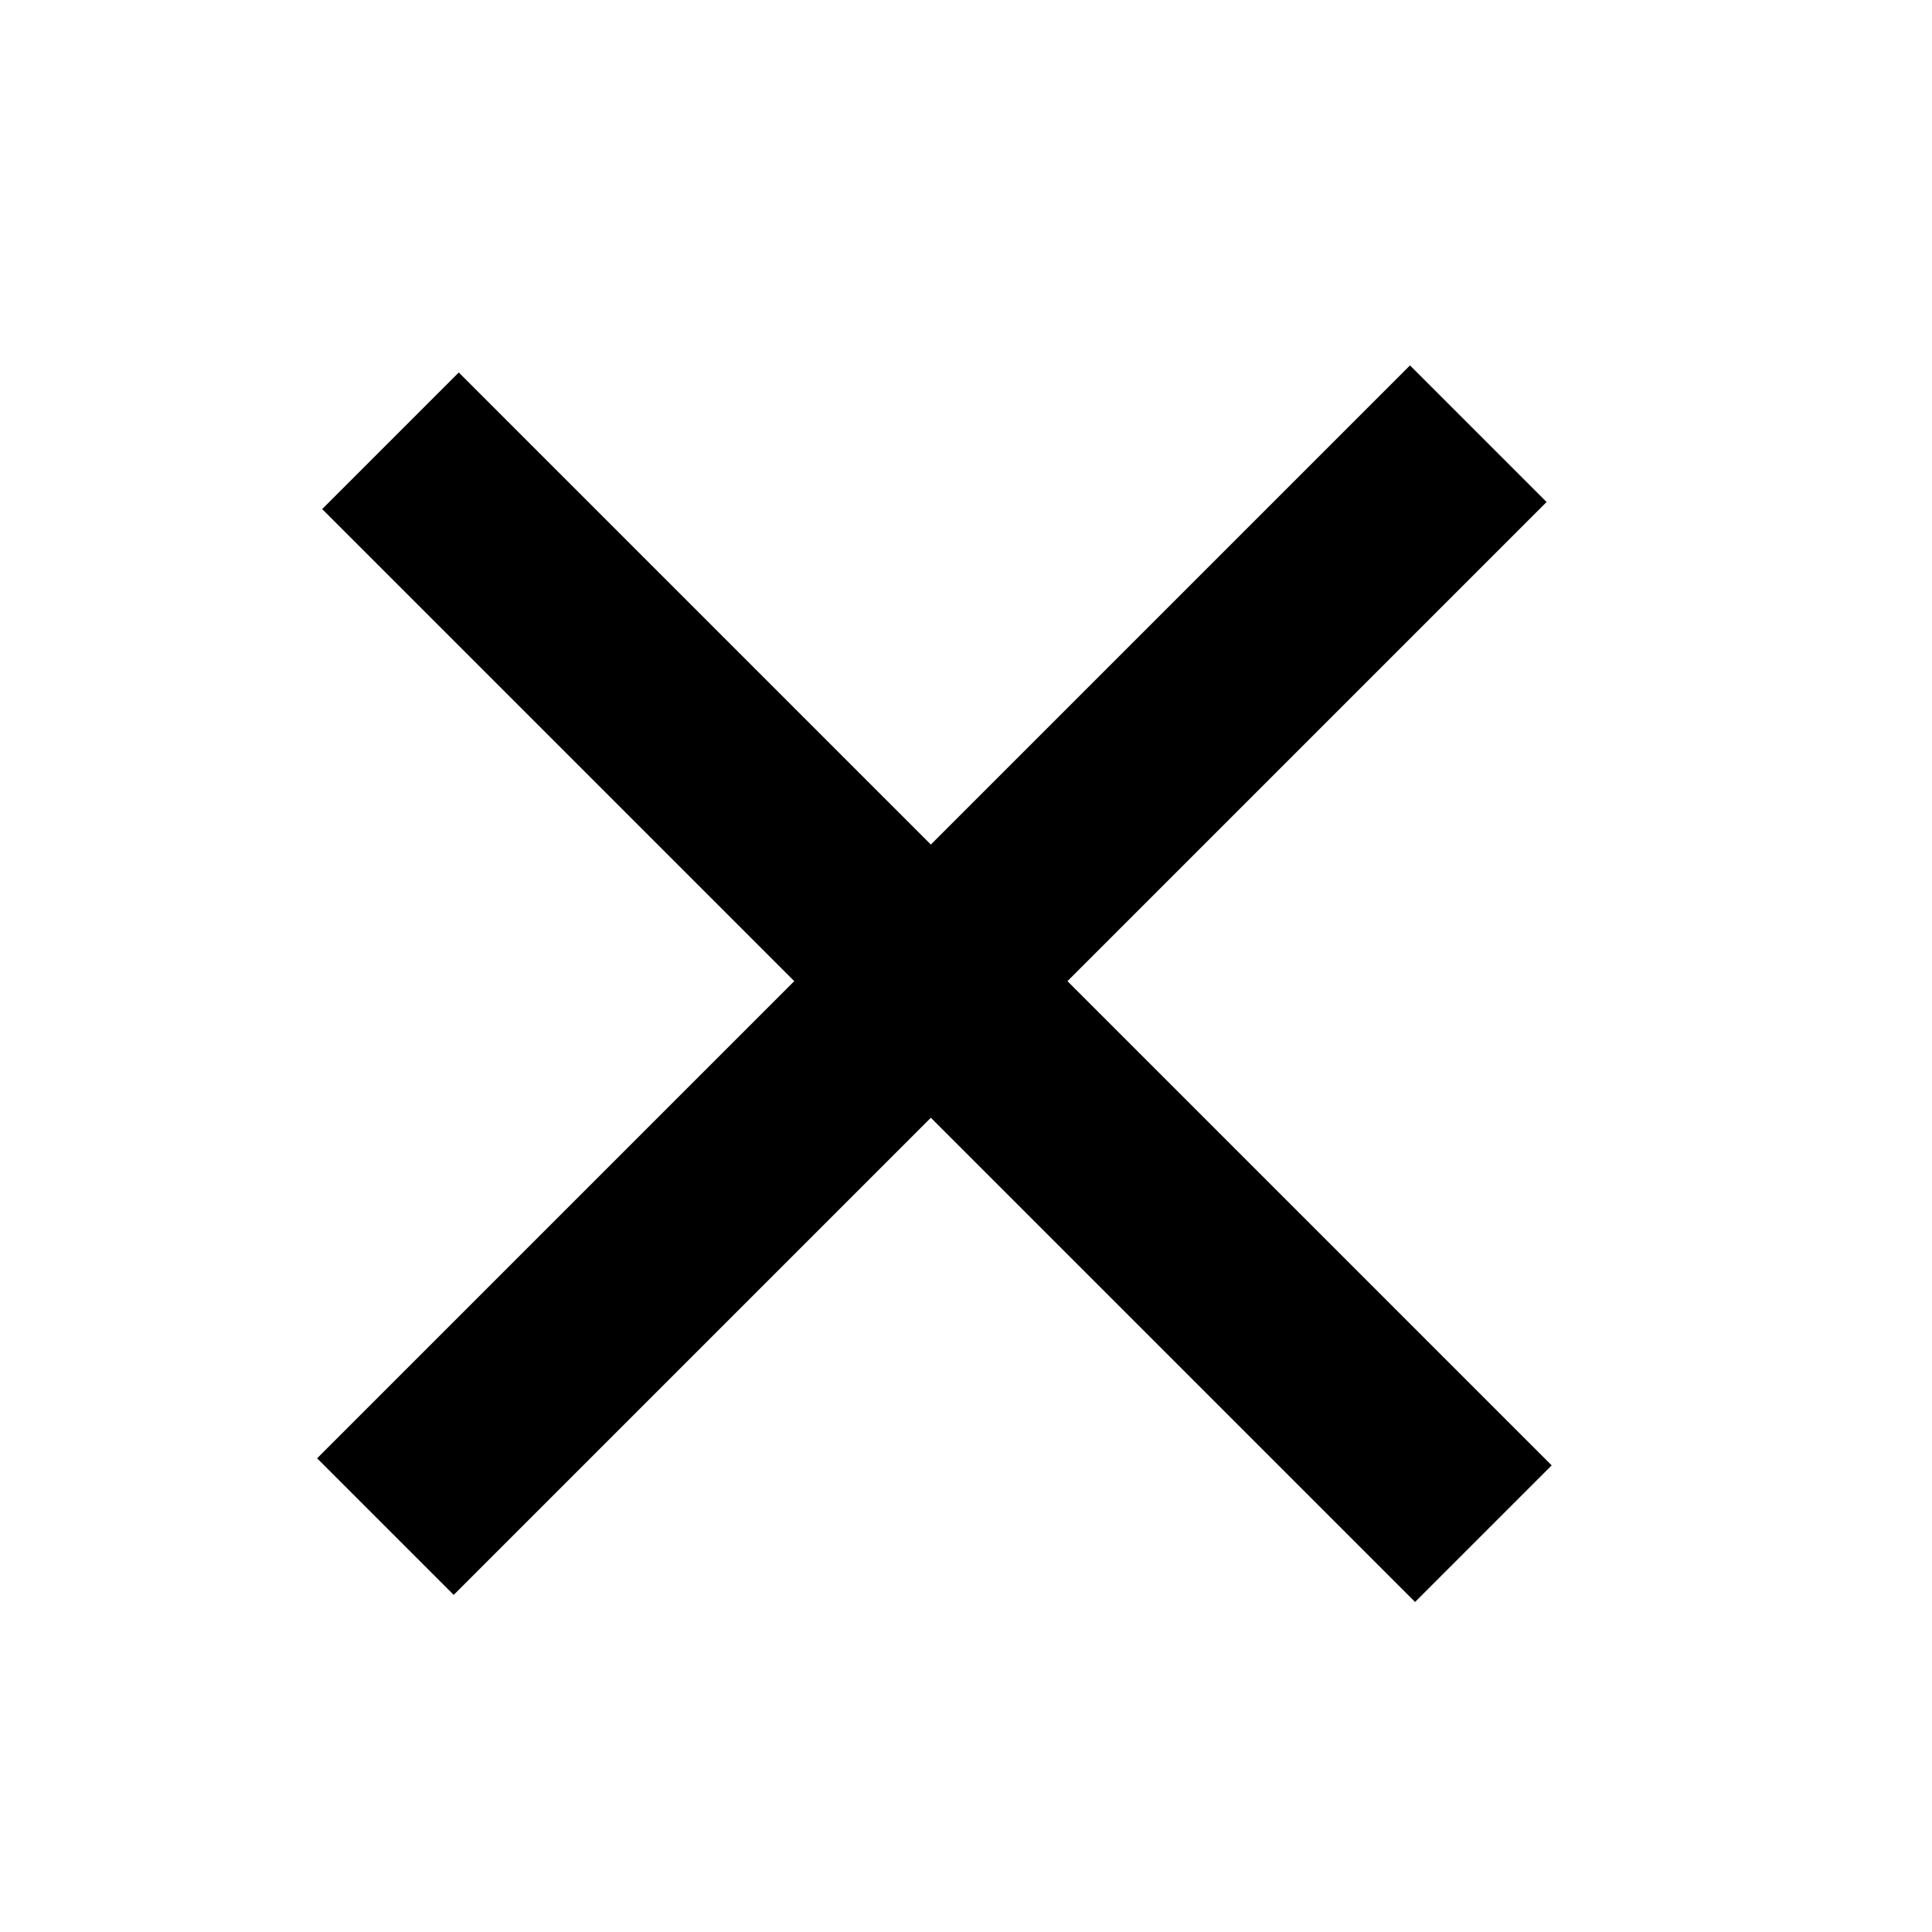
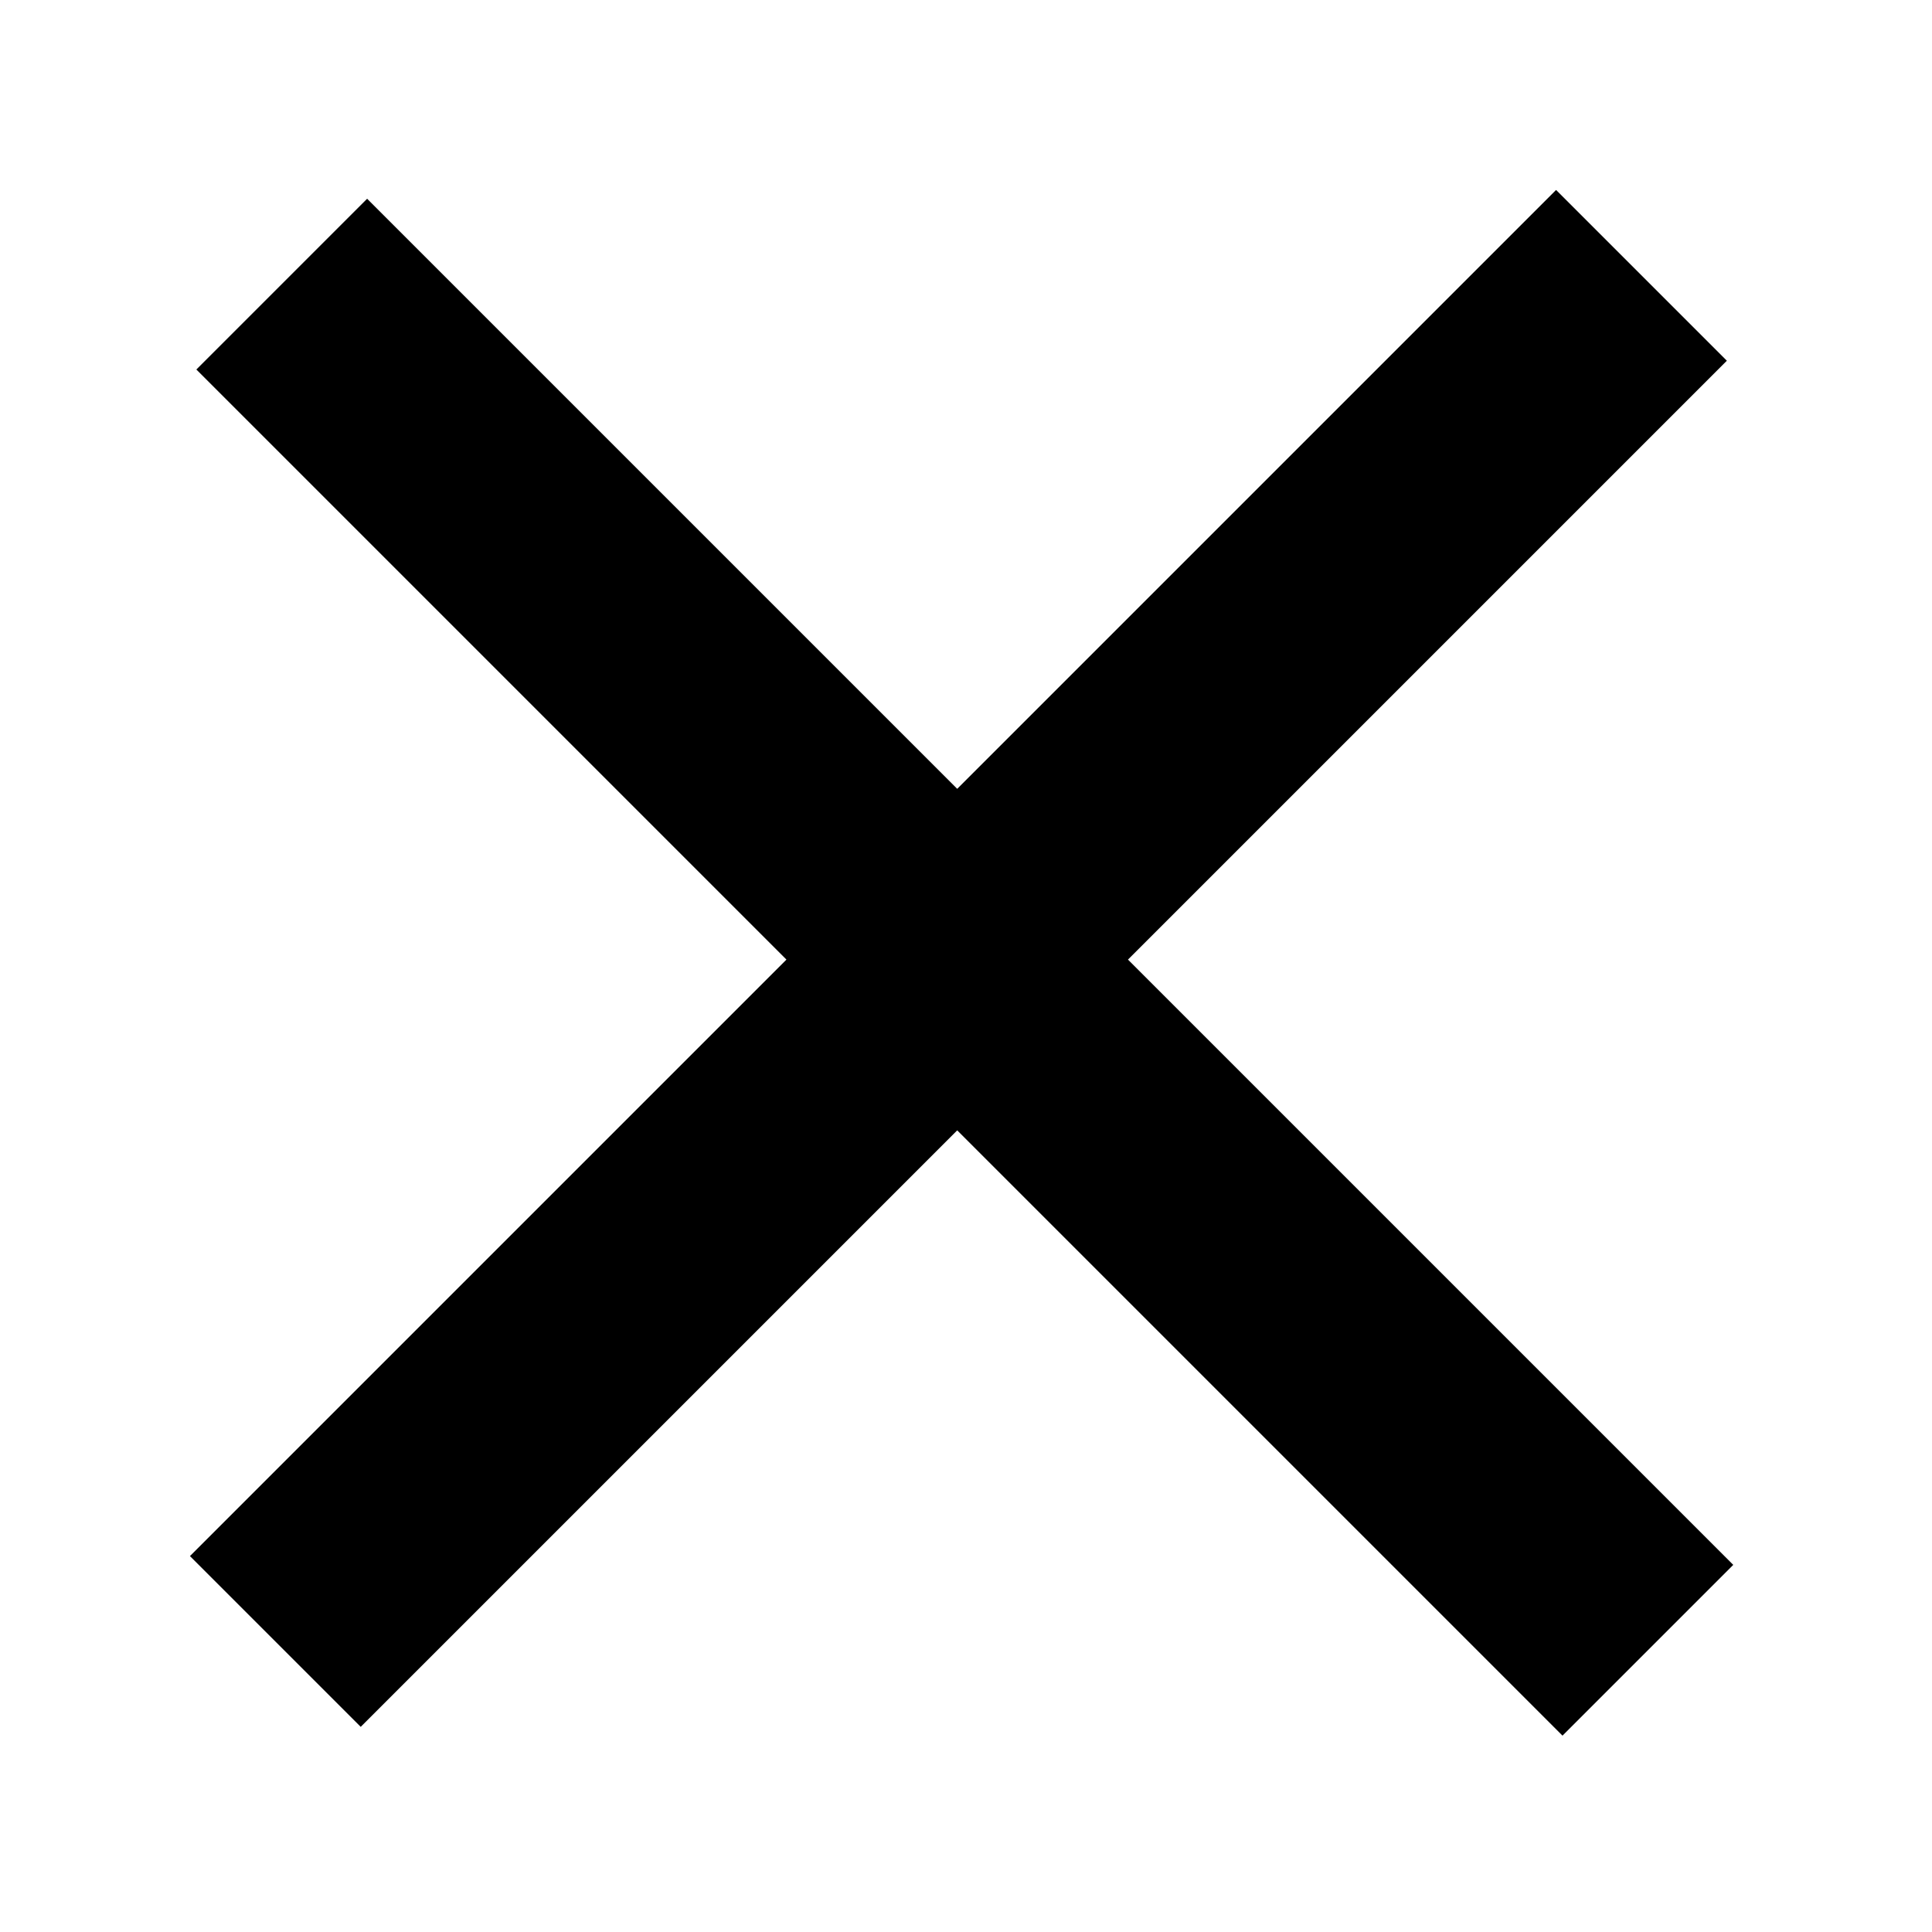
- <svg xmlns="http://www.w3.org/2000/svg" width="20px" height="20px" viewBox="0 0 20 20">
-   <g stroke="none" stroke-width="1" fill-rule="evenodd">
-     <g>
-       <g transform="translate(10, 10.5) rotate(-45) translate(-10, -10.5) translate(2, 2)">
-         <rect x="-2.48689958e-14" y="7" width="16" height="2" />
-         <rect transform="translate(7.985701, 8.08929) rotate(-90) translate(-7.985701, -8.08929) " x="-0.014" y="7.089" width="16" height="2" />
-       </g>
+ <svg xmlns="http://www.w3.org/2000/svg" width="16px" height="16px" viewBox="0 0 16 16" version="1.1">
+   <defs />
+   <g id="Symbols" stroke="none" stroke-width="1" fill="none" fill-rule="evenodd">
+     <g id="[icon]/close/dark" fill="currentColor">
+       <path d="M6.986,6.911 L0,6.911 L0,8.911 L6.986,8.911 L6.986,16 L8.986,16 L8.986,8.911 L16,8.911 L16,6.911 L8.986,6.911 L8.986,0 L6.986,0 L6.986,6.911 Z" id="Combined-Shape" transform="translate(8, 8) rotate(-45) translate(-8, -8) " />
    </g>
  </g>
</svg>
